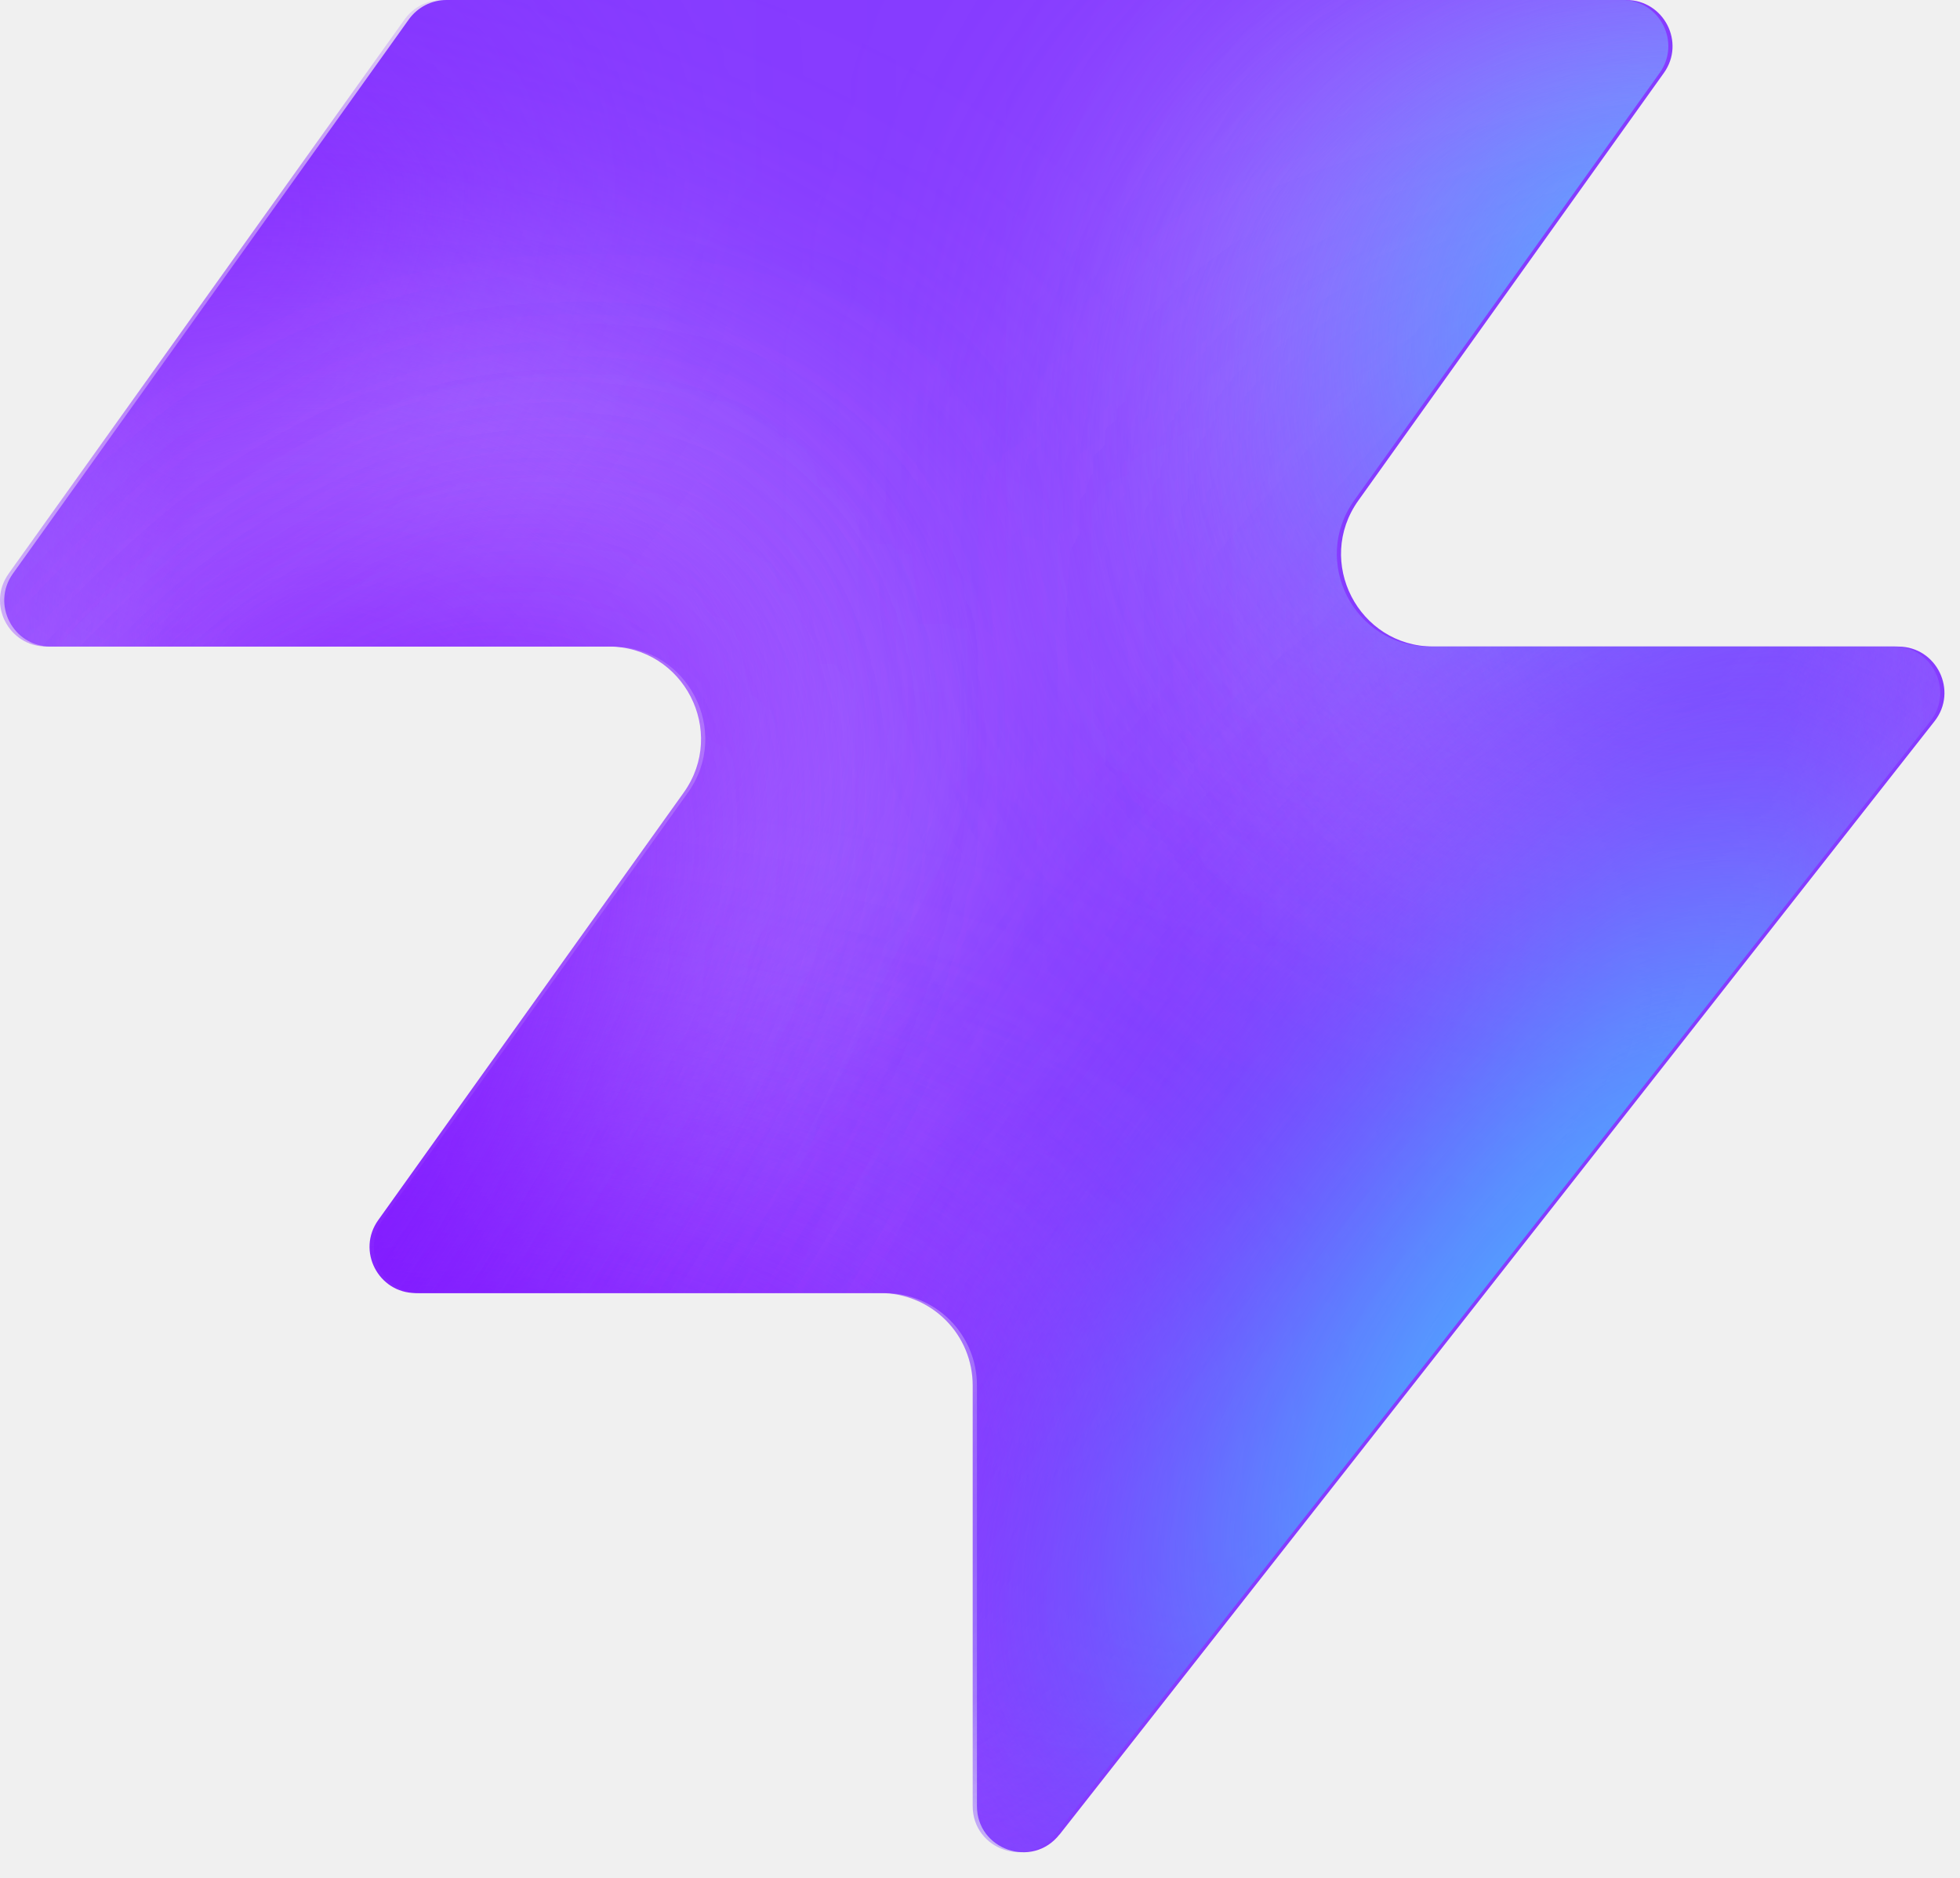
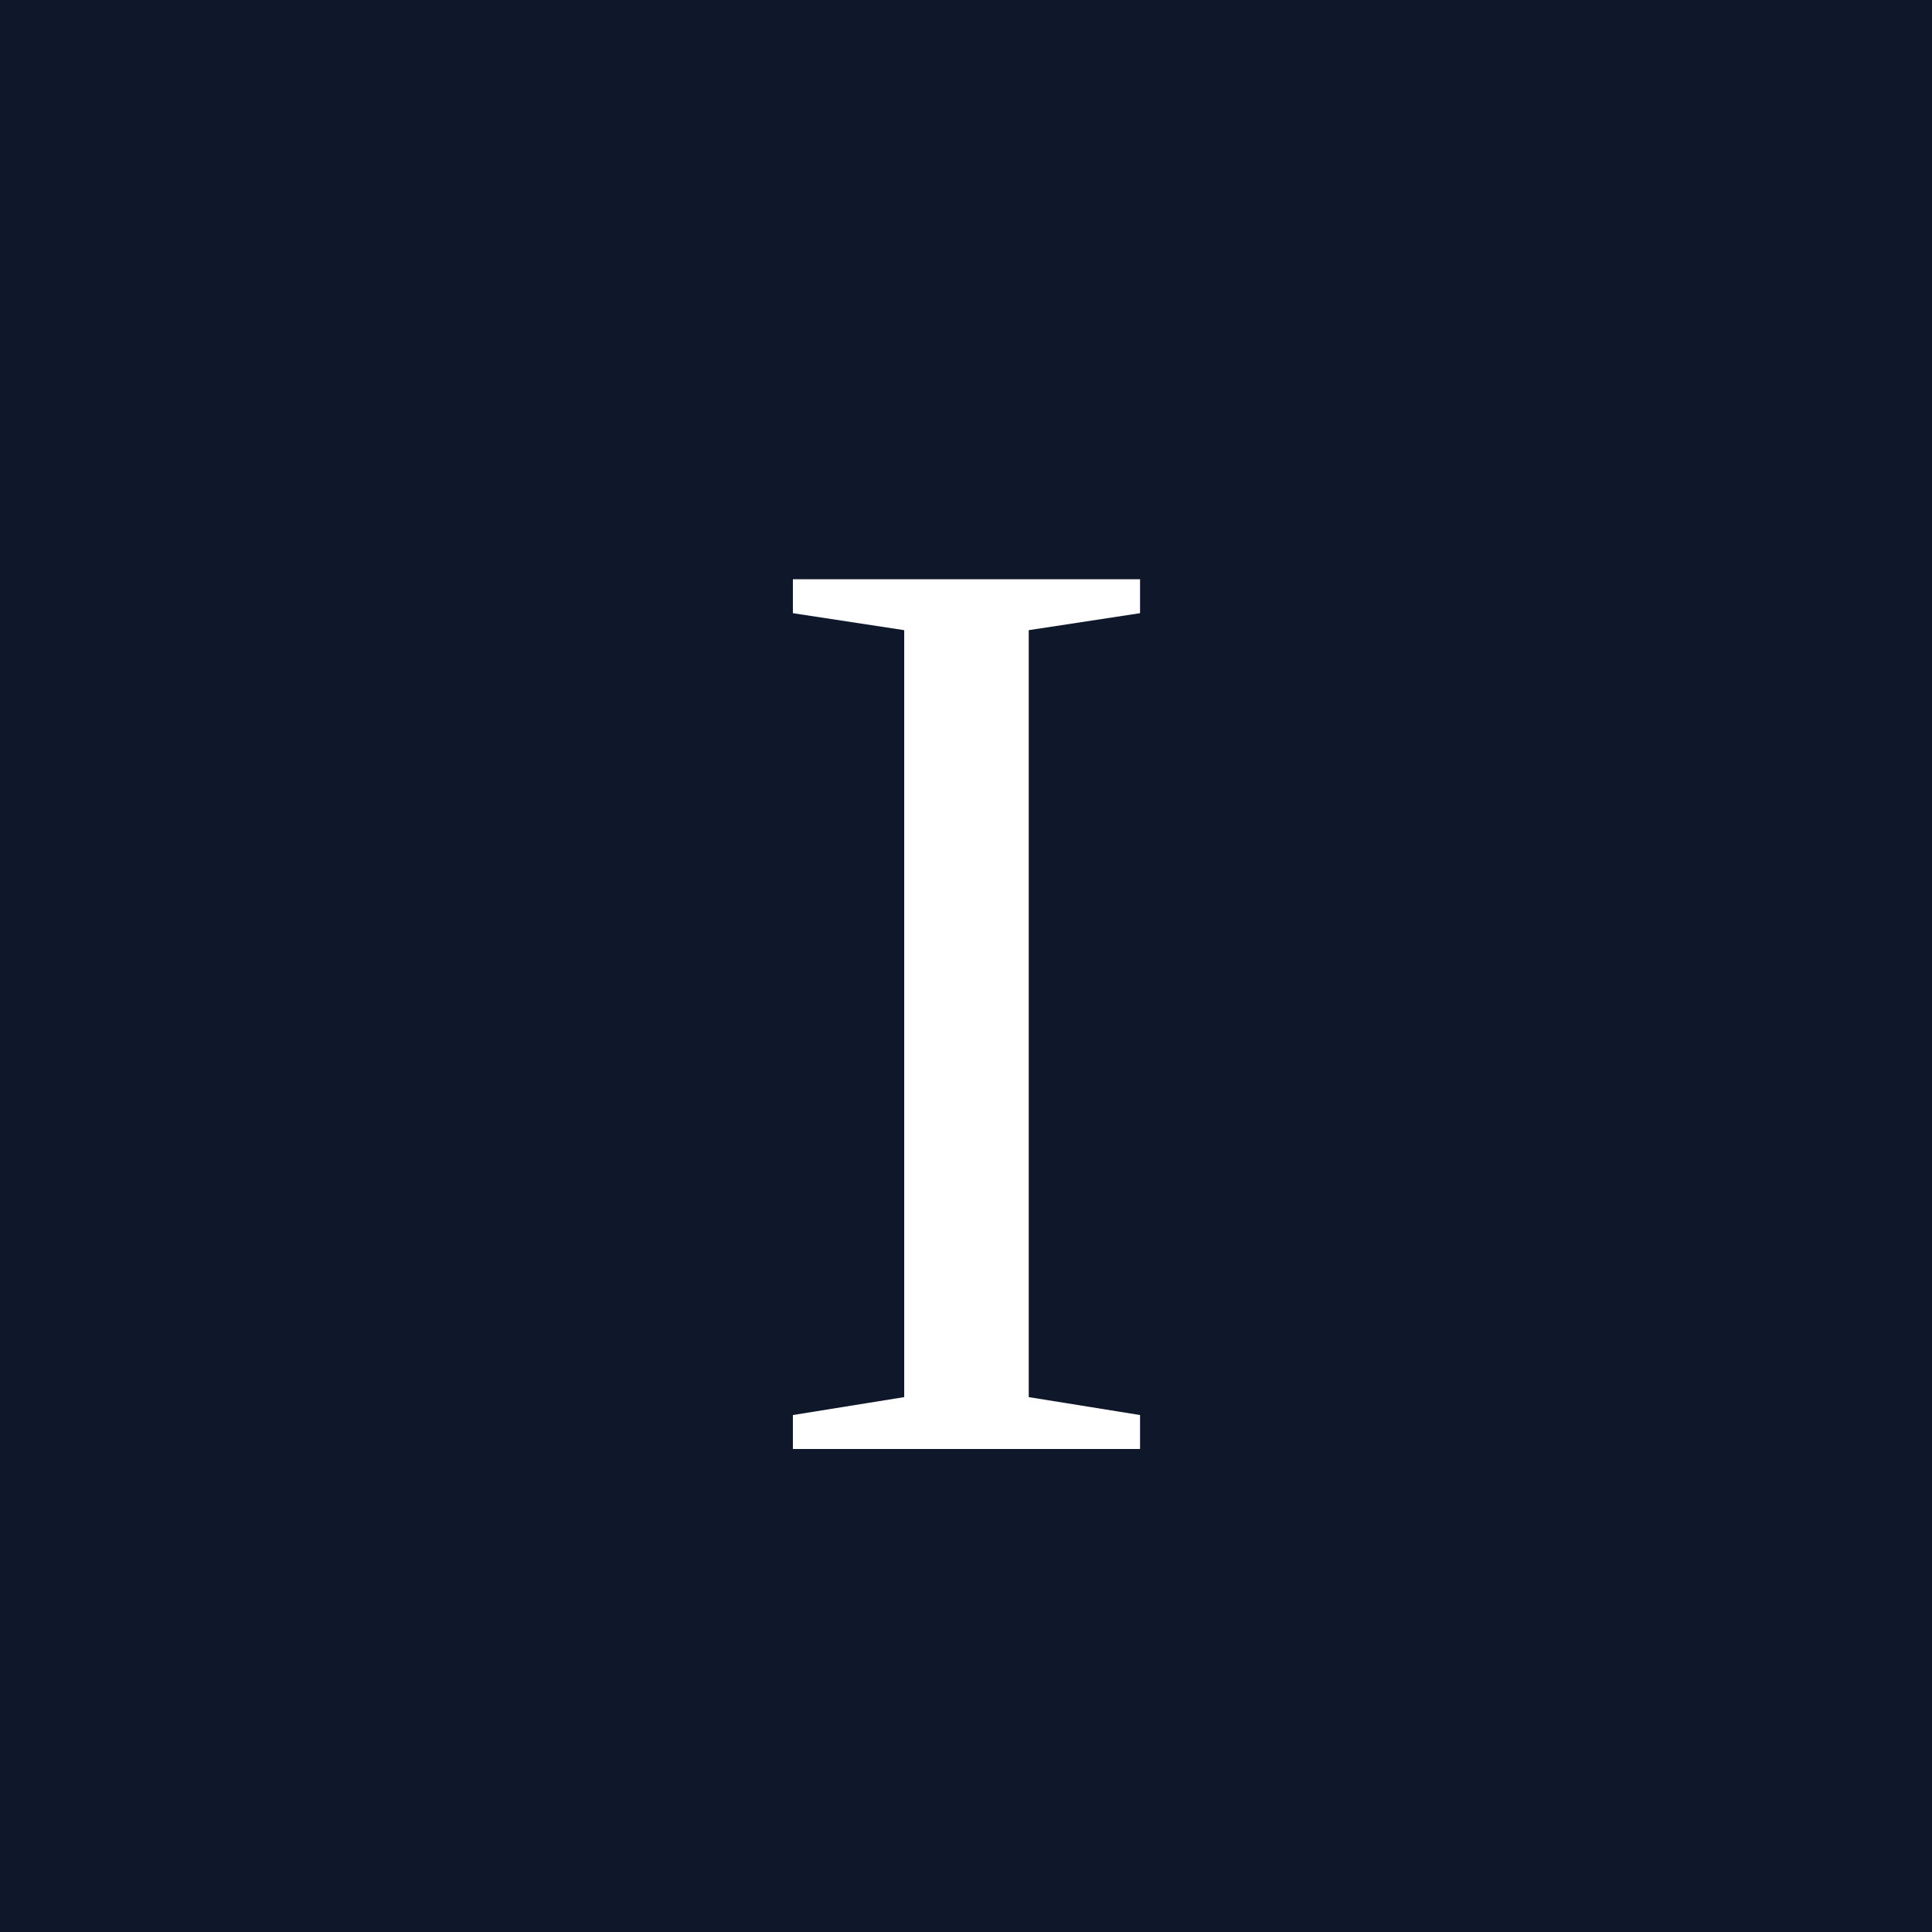
- <svg xmlns="http://www.w3.org/2000/svg" width="48" height="46" fill="none" viewBox="0 0 48 46">
-   <path fill="#863bff" d="M25.946 44.938c-.664.845-2.021.375-2.021-.698V33.937a2.26 2.26 0 0 0-2.262-2.262H10.287c-.92 0-1.456-1.04-.92-1.788l7.48-10.471c1.07-1.497 0-3.578-1.842-3.578H1.237c-.92 0-1.456-1.04-.92-1.788L10.013.474c.214-.297.556-.474.92-.474h28.894c.92 0 1.456 1.04.92 1.788l-7.48 10.471c-1.07 1.498 0 3.579 1.842 3.579h11.377c.943 0 1.473 1.088.89 1.83L25.947 44.94z" style="fill:#863bff;fill:color(display-p3 .525 .23 1);fill-opacity:1" />
-   <mask id="a" width="48" height="46" x="0" y="0" maskUnits="userSpaceOnUse" style="mask-type:alpha">
-     <path fill="#000" d="M25.842 44.938c-.664.844-2.021.375-2.021-.698V33.937a2.26 2.26 0 0 0-2.262-2.262H10.183c-.92 0-1.456-1.04-.92-1.788l7.48-10.471c1.07-1.498 0-3.579-1.842-3.579H1.133c-.92 0-1.456-1.04-.92-1.787L9.91.473c.214-.297.556-.474.92-.474h28.894c.92 0 1.456 1.04.92 1.788l-7.48 10.471c-1.07 1.498 0 3.578 1.842 3.578h11.377c.943 0 1.473 1.088.89 1.832L25.843 44.94z" style="fill:#000;fill-opacity:1" />
-   </mask>
-   <g mask="url(#a)">
-     <g filter="url(#b)">
-       <ellipse cx="5.508" cy="14.704" fill="#ede6ff" rx="5.508" ry="14.704" style="fill:#ede6ff;fill:color(display-p3 .927 .903 1);fill-opacity:1" transform="matrix(.00324 1 1 -.00324 -4.47 31.516)" />
-     </g>
-     <g filter="url(#c)">
-       <ellipse cx="10.399" cy="29.851" fill="#ede6ff" rx="10.399" ry="29.851" style="fill:#ede6ff;fill:color(display-p3 .927 .903 1);fill-opacity:1" transform="matrix(.00324 1 1 -.00324 -39.328 7.883)" />
-     </g>
-     <g filter="url(#d)">
-       <ellipse cx="5.508" cy="30.487" fill="#7e14ff" rx="5.508" ry="30.487" style="fill:#7e14ff;fill:color(display-p3 .492 .077 1);fill-opacity:1" transform="rotate(89.814 -25.913 -14.639)scale(1 -1)" />
-     </g>
-     <g filter="url(#e)">
-       <ellipse cx="5.508" cy="30.599" fill="#7e14ff" rx="5.508" ry="30.599" style="fill:#7e14ff;fill:color(display-p3 .492 .077 1);fill-opacity:1" transform="rotate(89.814 -32.644 -3.334)scale(1 -1)" />
-     </g>
-     <g filter="url(#f)">
-       <ellipse cx="5.508" cy="30.599" fill="#7e14ff" rx="5.508" ry="30.599" style="fill:#7e14ff;fill:color(display-p3 .492 .077 1);fill-opacity:1" transform="matrix(.00324 1 1 -.00324 -34.34 30.47)" />
-     </g>
-     <g filter="url(#g)">
-       <ellipse cx="14.072" cy="22.078" fill="#ede6ff" rx="14.072" ry="22.078" style="fill:#ede6ff;fill:color(display-p3 .927 .903 1);fill-opacity:1" transform="rotate(93.35 24.506 48.493)scale(-1 1)" />
-     </g>
-     <g filter="url(#h)">
-       <ellipse cx="3.47" cy="21.501" fill="#7e14ff" rx="3.47" ry="21.501" style="fill:#7e14ff;fill:color(display-p3 .492 .077 1);fill-opacity:1" transform="rotate(89.009 28.708 47.59)scale(-1 1)" />
-     </g>
-     <g filter="url(#i)">
-       <ellipse cx="3.47" cy="21.501" fill="#7e14ff" rx="3.47" ry="21.501" style="fill:#7e14ff;fill:color(display-p3 .492 .077 1);fill-opacity:1" transform="rotate(89.009 28.708 47.59)scale(-1 1)" />
-     </g>
-     <g filter="url(#j)">
-       <ellipse cx=".387" cy="8.972" fill="#7e14ff" rx="4.407" ry="29.108" style="fill:#7e14ff;fill:color(display-p3 .492 .077 1);fill-opacity:1" transform="rotate(39.51 .387 8.972)" />
-     </g>
-     <g filter="url(#k)">
-       <ellipse cx="47.523" cy="-6.092" fill="#7e14ff" rx="4.407" ry="29.108" style="fill:#7e14ff;fill:color(display-p3 .492 .077 1);fill-opacity:1" transform="rotate(37.892 47.523 -6.092)" />
-     </g>
-     <g filter="url(#l)">
-       <ellipse cx="41.412" cy="6.333" fill="#47bfff" rx="5.971" ry="9.665" style="fill:#47bfff;fill:color(display-p3 .28 .748 1);fill-opacity:1" transform="rotate(37.892 41.412 6.333)" />
-     </g>
-     <g filter="url(#m)">
-       <ellipse cx="-1.879" cy="38.332" fill="#7e14ff" rx="4.407" ry="29.108" style="fill:#7e14ff;fill:color(display-p3 .492 .077 1);fill-opacity:1" transform="rotate(37.892 -1.88 38.332)" />
-     </g>
-     <g filter="url(#n)">
-       <ellipse cx="-1.879" cy="38.332" fill="#7e14ff" rx="4.407" ry="29.108" style="fill:#7e14ff;fill:color(display-p3 .492 .077 1);fill-opacity:1" transform="rotate(37.892 -1.88 38.332)" />
-     </g>
-     <g filter="url(#o)">
-       <ellipse cx="35.651" cy="29.907" fill="#7e14ff" rx="4.407" ry="29.108" style="fill:#7e14ff;fill:color(display-p3 .492 .077 1);fill-opacity:1" transform="rotate(37.892 35.651 29.907)" />
-     </g>
-     <g filter="url(#p)">
-       <ellipse cx="38.418" cy="32.4" fill="#47bfff" rx="5.971" ry="15.297" style="fill:#47bfff;fill:color(display-p3 .28 .748 1);fill-opacity:1" transform="rotate(37.892 38.418 32.4)" />
-     </g>
-   </g>
-   <defs>
-     <filter id="b" width="60.045" height="41.654" x="-19.77" y="16.149" color-interpolation-filters="sRGB" filterUnits="userSpaceOnUse">
-       <feFlood flood-opacity="0" result="BackgroundImageFix" />
-       <feBlend in="SourceGraphic" in2="BackgroundImageFix" result="shape" />
-       <feGaussianBlur result="effect1_foregroundBlur_2002_17158" stdDeviation="7.659" />
-     </filter>
-     <filter id="c" width="90.34" height="51.437" x="-54.613" y="-7.533" color-interpolation-filters="sRGB" filterUnits="userSpaceOnUse">
-       <feFlood flood-opacity="0" result="BackgroundImageFix" />
-       <feBlend in="SourceGraphic" in2="BackgroundImageFix" result="shape" />
-       <feGaussianBlur result="effect1_foregroundBlur_2002_17158" stdDeviation="7.659" />
-     </filter>
-     <filter id="d" width="79.355" height="29.4" x="-49.64" y="2.03" color-interpolation-filters="sRGB" filterUnits="userSpaceOnUse">
-       <feFlood flood-opacity="0" result="BackgroundImageFix" />
-       <feBlend in="SourceGraphic" in2="BackgroundImageFix" result="shape" />
-       <feGaussianBlur result="effect1_foregroundBlur_2002_17158" stdDeviation="4.596" />
-     </filter>
-     <filter id="e" width="79.579" height="29.4" x="-45.045" y="20.029" color-interpolation-filters="sRGB" filterUnits="userSpaceOnUse">
-       <feFlood flood-opacity="0" result="BackgroundImageFix" />
-       <feBlend in="SourceGraphic" in2="BackgroundImageFix" result="shape" />
-       <feGaussianBlur result="effect1_foregroundBlur_2002_17158" stdDeviation="4.596" />
-     </filter>
-     <filter id="f" width="79.579" height="29.4" x="-43.513" y="21.178" color-interpolation-filters="sRGB" filterUnits="userSpaceOnUse">
-       <feFlood flood-opacity="0" result="BackgroundImageFix" />
-       <feBlend in="SourceGraphic" in2="BackgroundImageFix" result="shape" />
-       <feGaussianBlur result="effect1_foregroundBlur_2002_17158" stdDeviation="4.596" />
-     </filter>
-     <filter id="g" width="74.749" height="58.852" x="15.756" y="-17.901" color-interpolation-filters="sRGB" filterUnits="userSpaceOnUse">
-       <feFlood flood-opacity="0" result="BackgroundImageFix" />
-       <feBlend in="SourceGraphic" in2="BackgroundImageFix" result="shape" />
-       <feGaussianBlur result="effect1_foregroundBlur_2002_17158" stdDeviation="7.659" />
-     </filter>
-     <filter id="h" width="61.377" height="25.362" x="23.548" y="2.284" color-interpolation-filters="sRGB" filterUnits="userSpaceOnUse">
-       <feFlood flood-opacity="0" result="BackgroundImageFix" />
-       <feBlend in="SourceGraphic" in2="BackgroundImageFix" result="shape" />
-       <feGaussianBlur result="effect1_foregroundBlur_2002_17158" stdDeviation="4.596" />
-     </filter>
-     <filter id="i" width="61.377" height="25.362" x="23.548" y="2.284" color-interpolation-filters="sRGB" filterUnits="userSpaceOnUse">
-       <feFlood flood-opacity="0" result="BackgroundImageFix" />
-       <feBlend in="SourceGraphic" in2="BackgroundImageFix" result="shape" />
-       <feGaussianBlur result="effect1_foregroundBlur_2002_17158" stdDeviation="4.596" />
-     </filter>
-     <filter id="j" width="56.045" height="63.649" x="-27.636" y="-22.853" color-interpolation-filters="sRGB" filterUnits="userSpaceOnUse">
-       <feFlood flood-opacity="0" result="BackgroundImageFix" />
-       <feBlend in="SourceGraphic" in2="BackgroundImageFix" result="shape" />
-       <feGaussianBlur result="effect1_foregroundBlur_2002_17158" stdDeviation="4.596" />
-     </filter>
-     <filter id="k" width="54.814" height="64.646" x="20.116" y="-38.415" color-interpolation-filters="sRGB" filterUnits="userSpaceOnUse">
-       <feFlood flood-opacity="0" result="BackgroundImageFix" />
-       <feBlend in="SourceGraphic" in2="BackgroundImageFix" result="shape" />
-       <feGaussianBlur result="effect1_foregroundBlur_2002_17158" stdDeviation="4.596" />
-     </filter>
-     <filter id="l" width="33.541" height="35.313" x="24.641" y="-11.323" color-interpolation-filters="sRGB" filterUnits="userSpaceOnUse">
-       <feFlood flood-opacity="0" result="BackgroundImageFix" />
-       <feBlend in="SourceGraphic" in2="BackgroundImageFix" result="shape" />
-       <feGaussianBlur result="effect1_foregroundBlur_2002_17158" stdDeviation="4.596" />
-     </filter>
-     <filter id="m" width="54.814" height="64.646" x="-29.286" y="6.009" color-interpolation-filters="sRGB" filterUnits="userSpaceOnUse">
-       <feFlood flood-opacity="0" result="BackgroundImageFix" />
-       <feBlend in="SourceGraphic" in2="BackgroundImageFix" result="shape" />
-       <feGaussianBlur result="effect1_foregroundBlur_2002_17158" stdDeviation="4.596" />
-     </filter>
-     <filter id="n" width="54.814" height="64.646" x="-29.286" y="6.009" color-interpolation-filters="sRGB" filterUnits="userSpaceOnUse">
-       <feFlood flood-opacity="0" result="BackgroundImageFix" />
-       <feBlend in="SourceGraphic" in2="BackgroundImageFix" result="shape" />
-       <feGaussianBlur result="effect1_foregroundBlur_2002_17158" stdDeviation="4.596" />
-     </filter>
-     <filter id="o" width="54.814" height="64.646" x="8.244" y="-2.416" color-interpolation-filters="sRGB" filterUnits="userSpaceOnUse">
-       <feFlood flood-opacity="0" result="BackgroundImageFix" />
-       <feBlend in="SourceGraphic" in2="BackgroundImageFix" result="shape" />
-       <feGaussianBlur result="effect1_foregroundBlur_2002_17158" stdDeviation="4.596" />
-     </filter>
-     <filter id="p" width="39.409" height="43.623" x="18.713" y="10.588" color-interpolation-filters="sRGB" filterUnits="userSpaceOnUse">
-       <feFlood flood-opacity="0" result="BackgroundImageFix" />
-       <feBlend in="SourceGraphic" in2="BackgroundImageFix" result="shape" />
-       <feGaussianBlur result="effect1_foregroundBlur_2002_17158" stdDeviation="4.596" />
-     </filter>
-   </defs>
+ <svg xmlns="http://www.w3.org/2000/svg" viewBox="0 0 32 32">
+   <rect width="32" height="32" fill="#0f172a" />
+   <text x="16" y="24" text-anchor="middle" font-family="Georgia, 'Times New Roman', serif" font-size="22" fill="#ffffff">I</text>
</svg>
